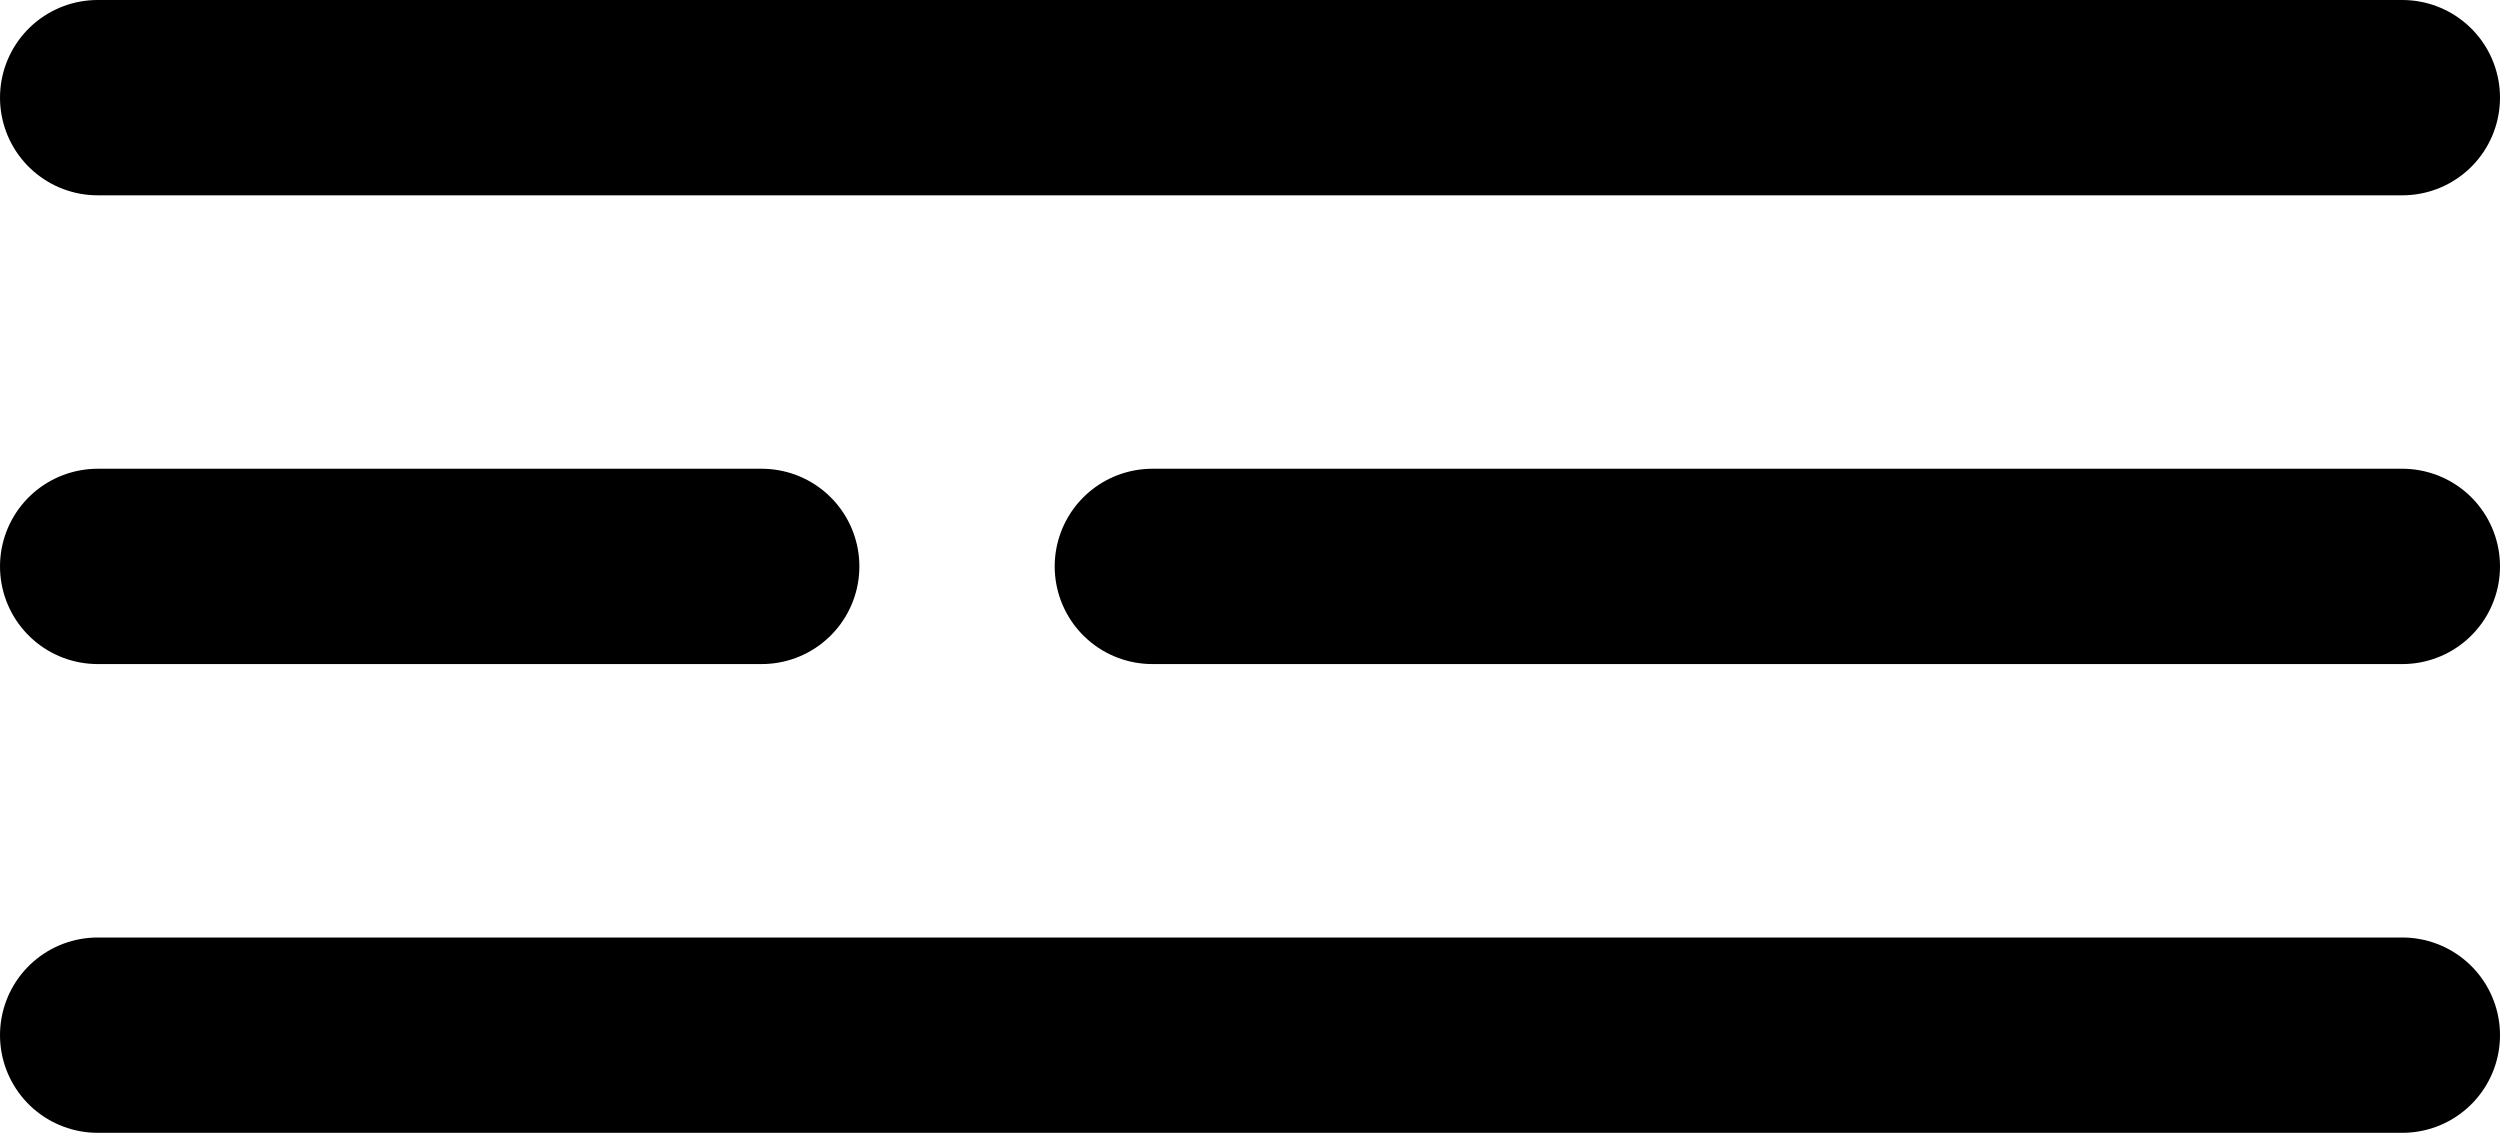
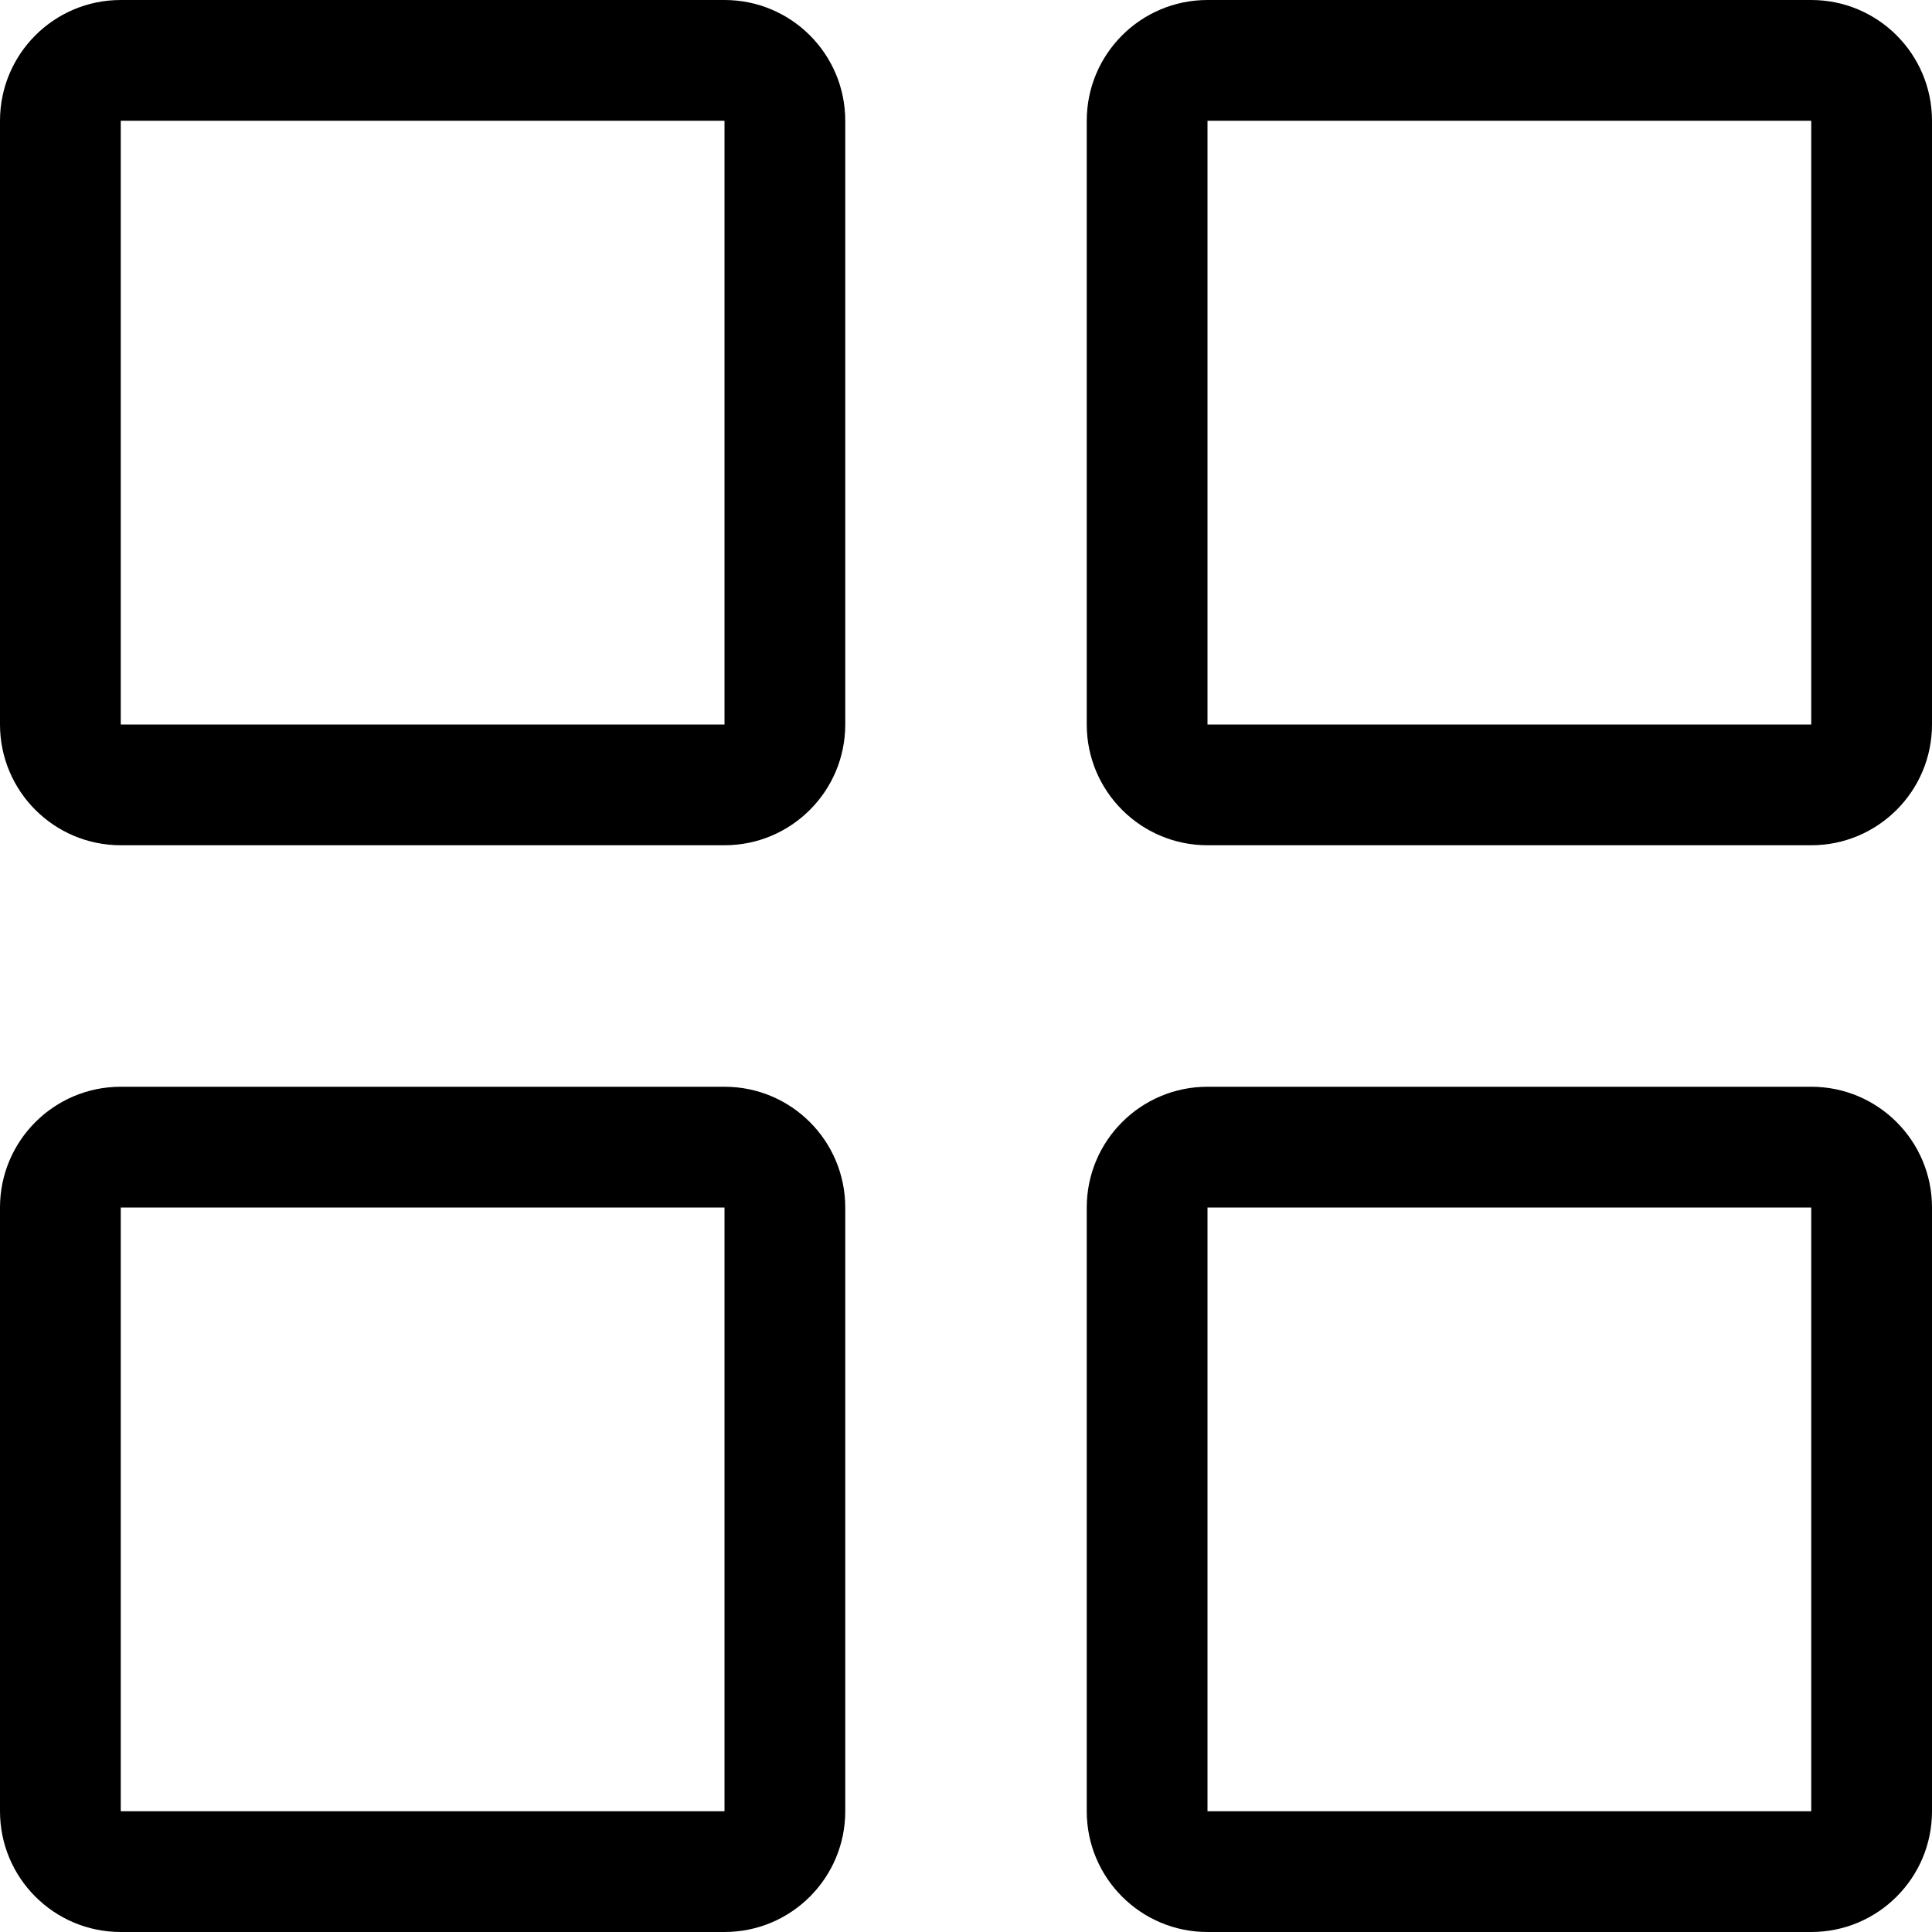
- <svg xmlns="http://www.w3.org/2000/svg" width="64" height="29" viewBox="0 0 64 29">
-   <g transform="translate(-638 -233)">
-     <path d="M0,0H59" transform="translate(640.5 235.5)" fill="none" stroke="#000" stroke-linecap="round" stroke-width="5" />
-     <path d="M0,0H59" transform="translate(640.5 259.5)" fill="none" stroke="#000" stroke-linecap="round" stroke-width="5" />
-     <path d="M0,0H17" transform="translate(640.5 247.5)" fill="none" stroke="#000" stroke-linecap="round" stroke-width="5" />
-     <path d="M0,0H32" transform="translate(667.5 247.5)" fill="none" stroke="#000" stroke-linecap="round" stroke-width="5" />
+ <svg xmlns="http://www.w3.org/2000/svg" version="1.1" id="Capa_1" x="0px" y="0px" viewBox="0 0 384.97 384.97" style="enable-background:new 0 0 384.97 384.97;" xml:space="preserve">
+   <g>
+     <g id="Grid">
+       <path d="M144.364,0H24.061C10.767,0,0,10.767,0,24.061v120.303c0,13.281,10.767,24.061,24.061,24.061h120.303    c13.293,0,24.061-10.779,24.061-24.061V24.061C168.424,10.767,157.657,0,144.364,0z M144.364,144.364H24.061V24.061h120.303    V144.364z" />
+       <path d="M360.909,0H240.606c-13.293,0-24.061,10.767-24.061,24.061v120.303c0,13.281,10.767,24.061,24.061,24.061h120.303    c13.281,0,24.061-10.779,24.061-24.061V24.061C384.97,10.767,374.191,0,360.909,0z M360.909,144.364H240.606V24.061h120.303    V144.364z" />
+       <path d="M360.909,216.545H240.606c-13.293,0-24.061,10.779-24.061,24.061v120.303c0,13.293,10.767,24.061,24.061,24.061h120.303    c13.281,0,24.061-10.767,24.061-24.061V240.606C384.97,227.313,374.191,216.545,360.909,216.545z M360.909,360.909H240.606    V240.606h120.303V360.909z" />
+       <path d="M144.364,216.545H24.061C10.767,216.545,0,227.325,0,240.606v120.303c0,13.293,10.767,24.061,24.061,24.061h120.303    c13.293,0,24.061-10.767,24.061-24.061V240.606C168.424,227.313,157.657,216.545,144.364,216.545z M144.364,360.909H24.061    V240.606h120.303V360.909z" />
+     </g>
+     <g>
+ 	</g>
+     <g>
+ 	</g>
+     <g>
+ 	</g>
+     <g>
+ 	</g>
+     <g>
+ 	</g>
+     <g>
+ 	</g>
  </g>
+   <g>
+ </g>
+   <g>
+ </g>
+   <g>
+ </g>
+   <g>
+ </g>
+   <g>
+ </g>
+   <g>
+ </g>
+   <g>
+ </g>
+   <g>
+ </g>
+   <g>
+ </g>
+   <g>
+ </g>
+   <g>
+ </g>
+   <g>
+ </g>
+   <g>
+ </g>
+   <g>
+ </g>
+   <g>
+ </g>
</svg>
